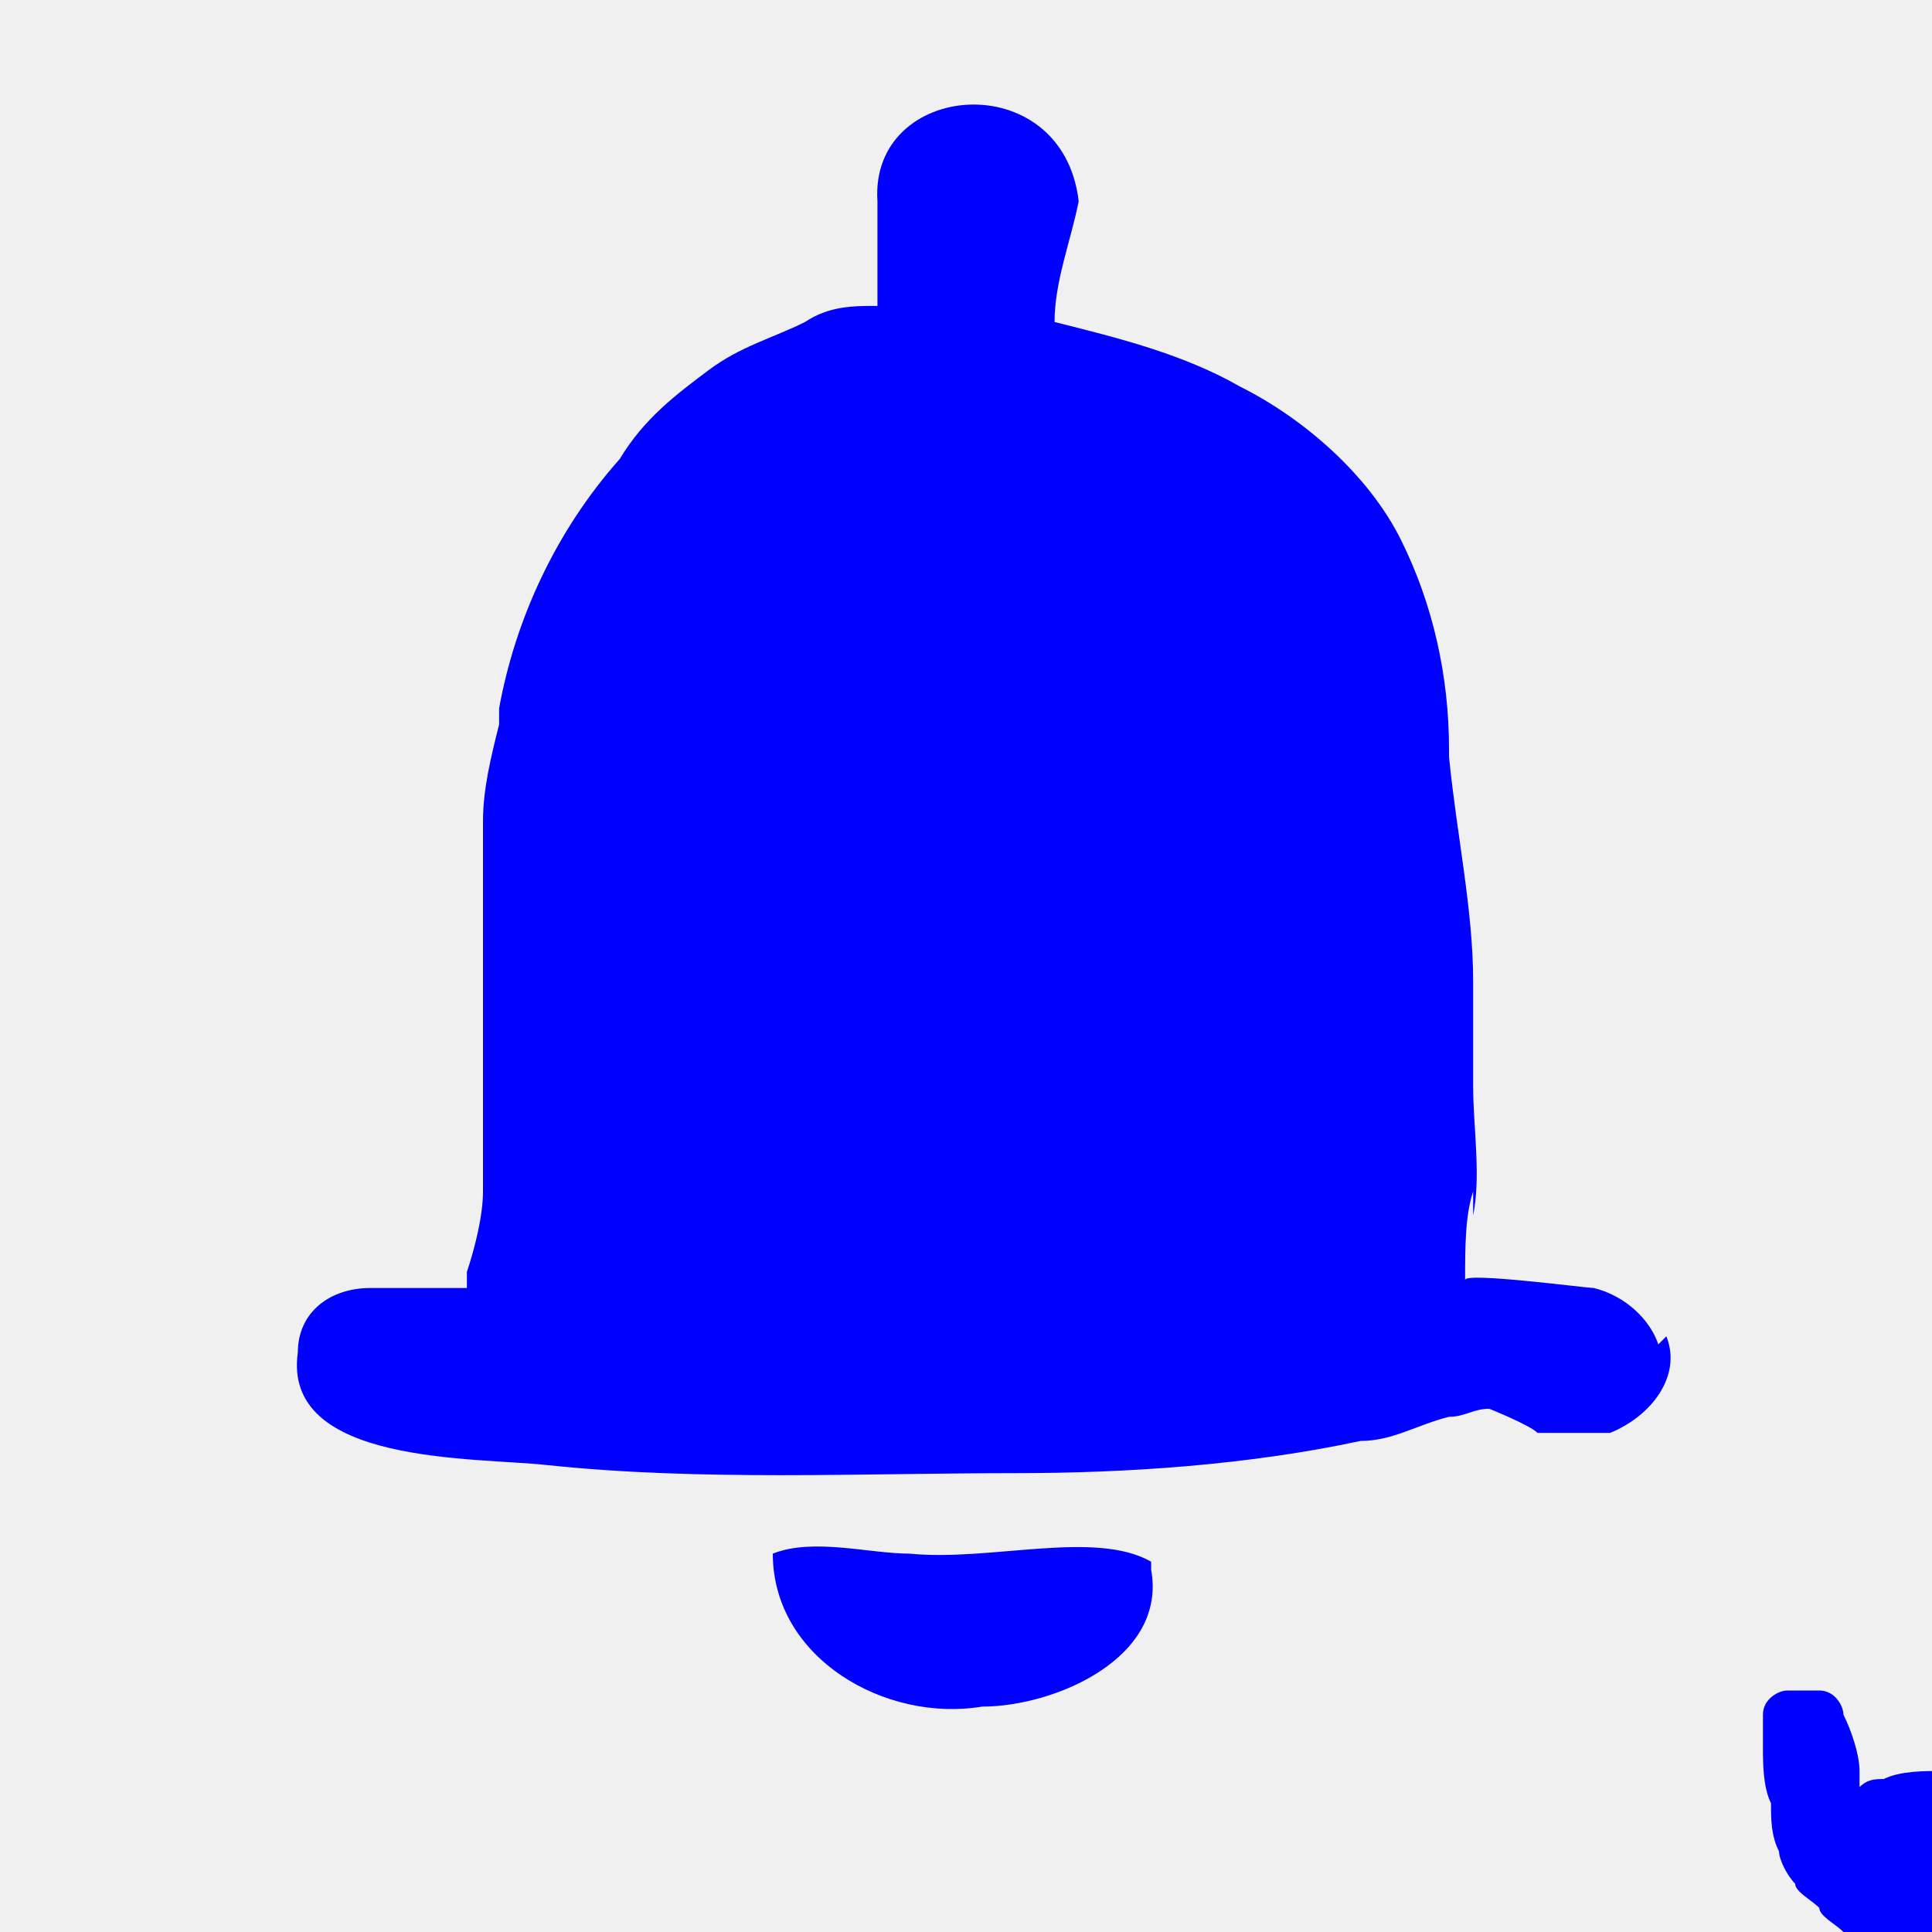
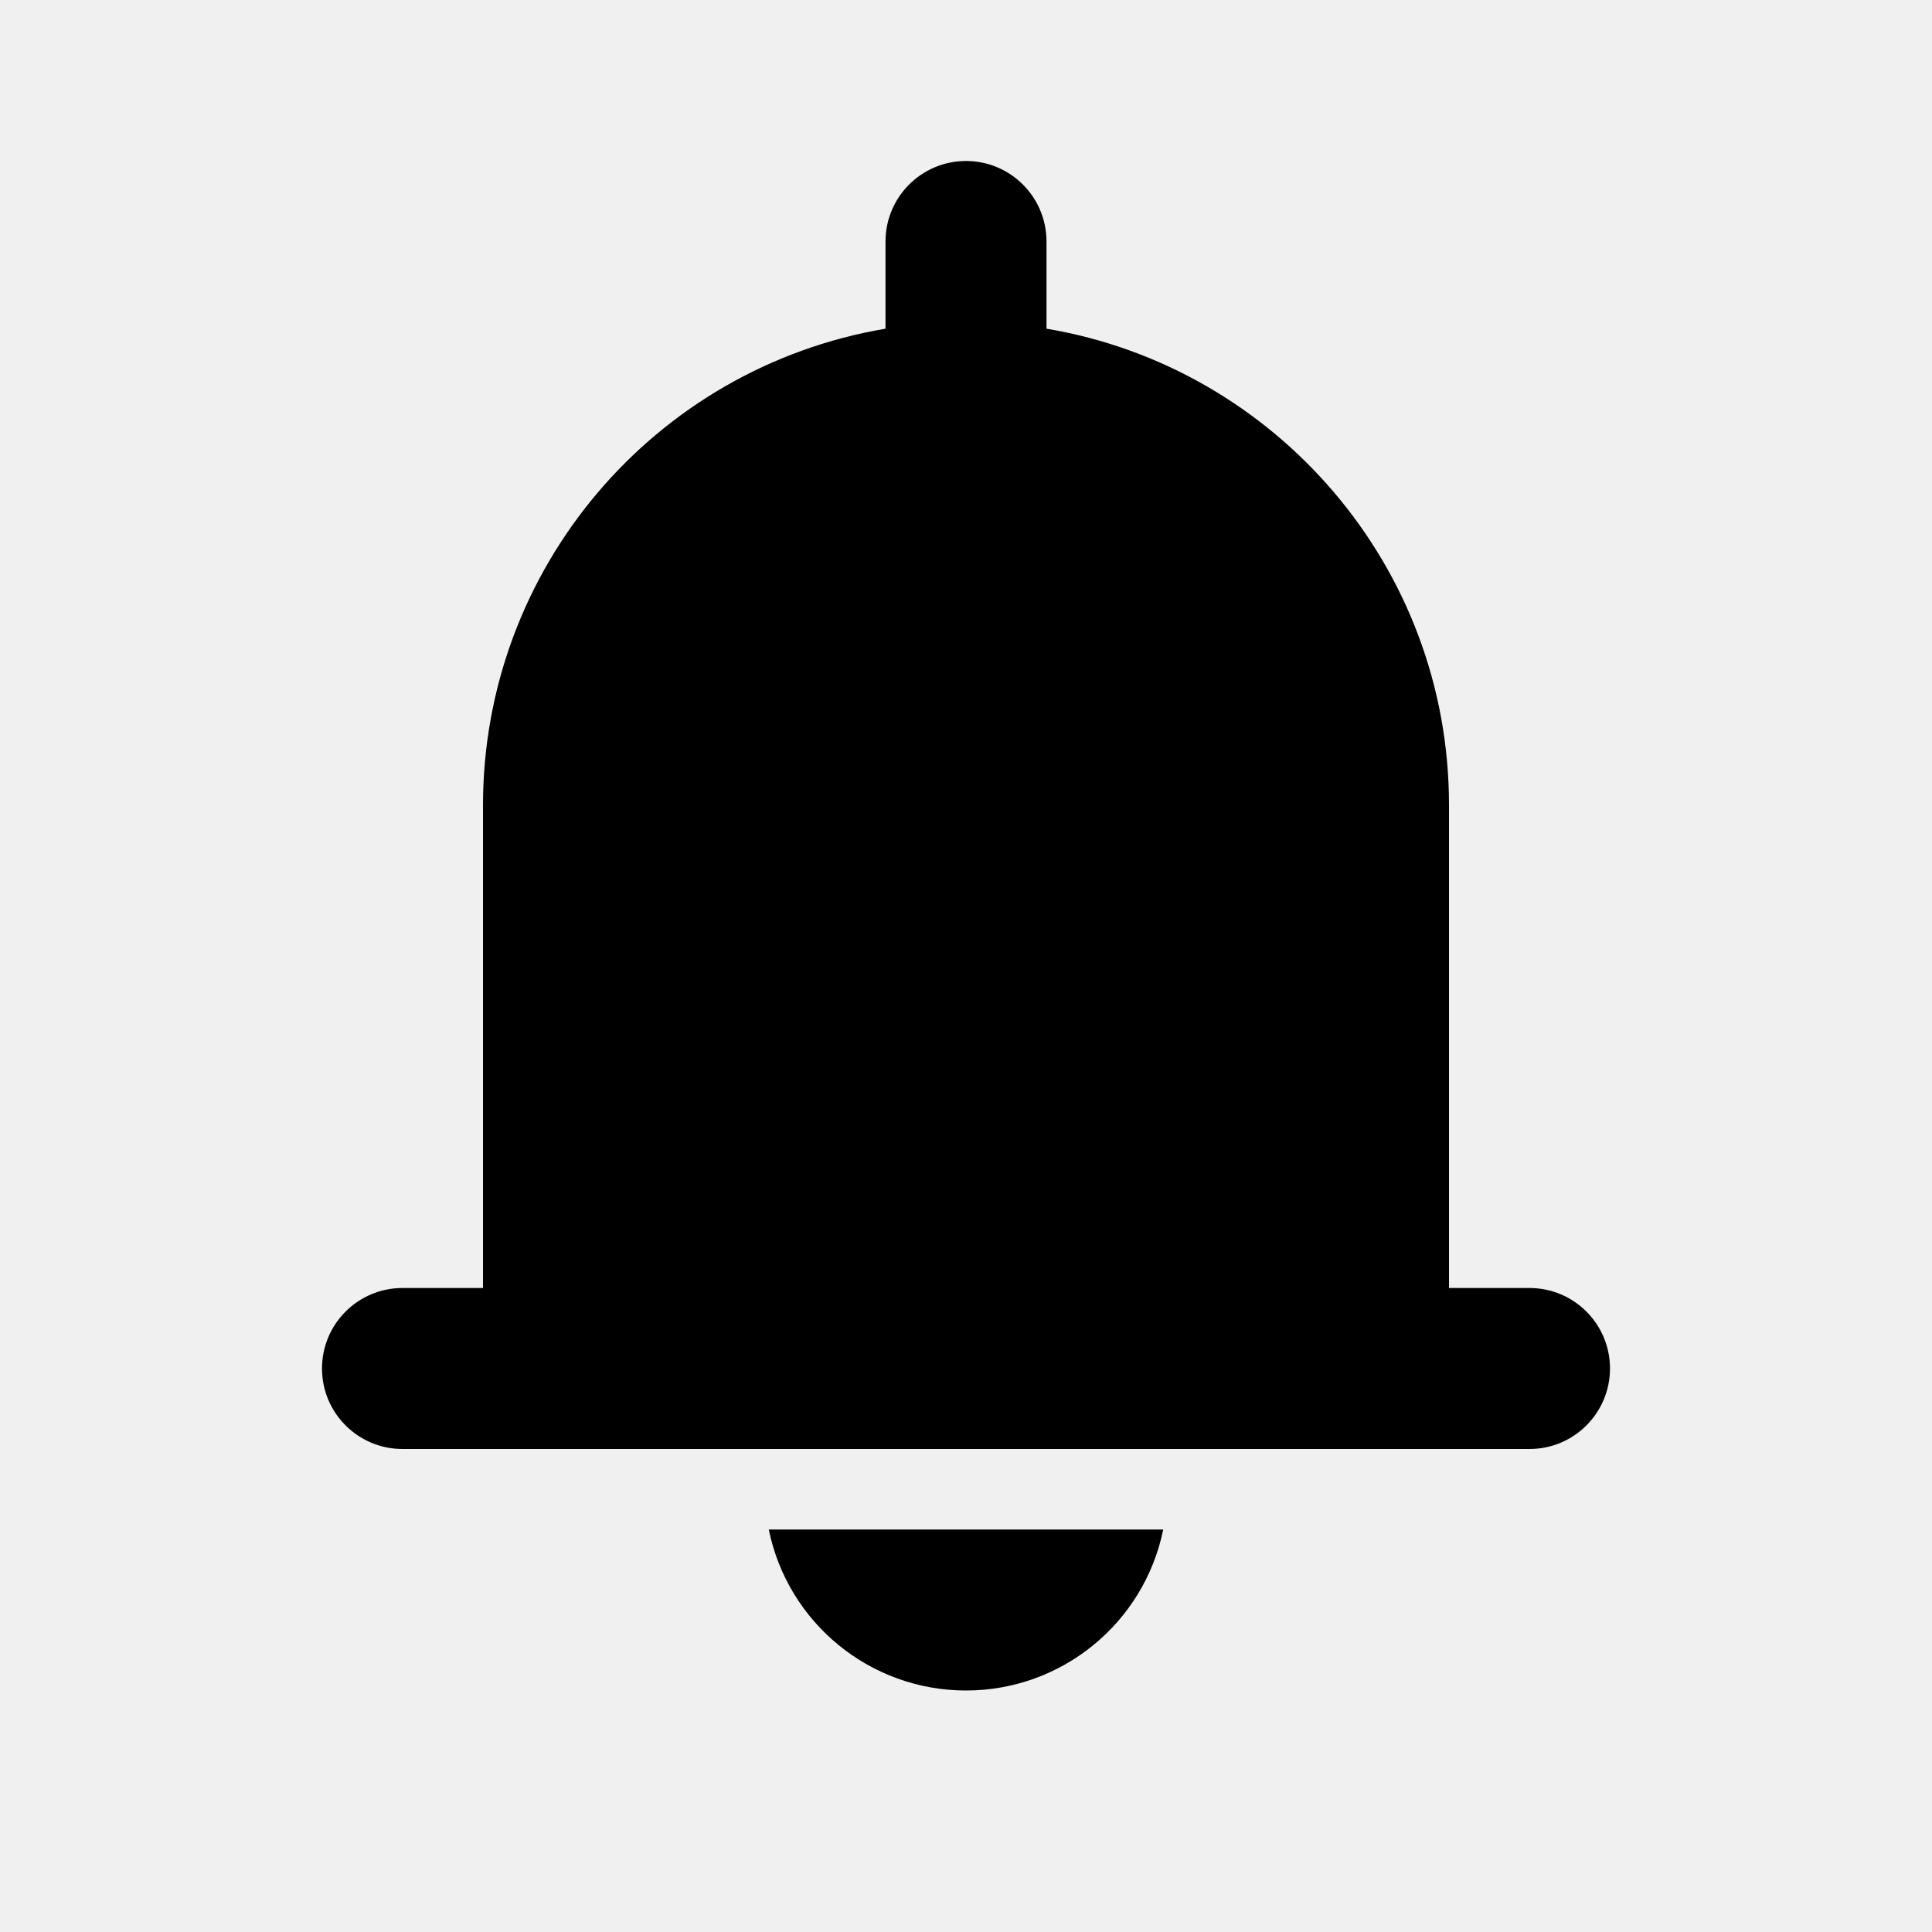
- <svg xmlns="http://www.w3.org/2000/svg" version="1.1" viewBox="0 0 24 24">
-   <defs>
-     <style>
-       .st0 {
-         fill: blue;
-       }
- 
-       .st1 {
-         fill: #fff;
-       }
- 
-       .st2 {
-         display: none;
-       }
-     </style>
-   </defs>
-   <g id="Layer_1" class="st2">
-     <path d="M12,2c-.6,0-1,.4-1,1v1.1c-2.9.5-5,3-5,5.9v6h-1c-.6,0-1,.4-1,1s.4,1,1,1h14c.6,0,1-.4,1-1s-.4-1-1-1h-1v-6c0-3-2.2-5.4-5-5.9v-1.1c0-.6-.4-1-1-1M12,21c-1.2,0-2.2-.8-2.4-2h4.9c-.2,1.2-1.3,2-2.5,2" />
-   </g>
-   <g id="Layer_2">
-     <path class="st1" d="M34.8,14.8c0-.2-.1-.4-.2-.6-.1-.4-.2-.7-.3-1.1-.1-.4-.2-.7-.3-1.1-.1-.4-.2-.7-.3-1.1,0-.2-.1-.4-.2-.6,0-.2-.1-.3-.2-.4,0-.1-.2-.3-.3-.4h-.1c0-.1,0-.1-.1-.2-.1,0-.3,0-.4,0-.2,0-.4.3-.4.6,0,.1,0,.3,0,.4,0,0,0,.2,0,.3,0,.2.1.4.2.5.1.4.2.7.3,1.1.1.4.2.7.3,1.1.1.4.2.7.4,1.1,0,.2.1.4.2.6,0,.1,0,.2.1.3,0,.1,0,.3.2.4,0,.1.2.2.3.3.1,0,.3,0,.4,0,.3,0,.5-.3.5-.6,0-.2,0-.5-.2-.7Z" />
-     <g>
-       <path class="st1" d="M51.5,8.8c0-.3,0-.6-.2-.9,0-.3-.2-.5-.3-.8-.2-.4-.5-.8-.8-1.2-.6-.7-1.5-1.3-2.4-1.7-.9-.4-2-.5-3-.5-1,0-2.1.2-3,.8-.9.5-1.5,1.3-2,2.2-.5.9-.8,1.9-.9,2.9,0,.5-.1,1.1-.1,1.6,0,.5,0,1.1.2,1.6,0,.5.2,1,.4,1.4.2.5.5,1,1,1.3.2.1.5.2.8.2.3,0,.5-.2.5-.5,0-.3-.2-.5-.5-.5.1,0,0,0,0,0,0,0,0,0,0,0,0,0,0,0,0,0,0,0,0,0,0,0,0,0,0,0,0,0,0,0,0,0,0,0,0,0,0,0,0,0,0,0,0,0,0,0,0,0,0-.1-.1-.2,0,0,0,0,0,0,0,0,0,0,0,0,0-.2-.1-.4-.2-.6,0-.3-.2-.7-.2-1,0,0,0,0,0-.1,0,0,0,0,0,0,0,0,0-.2,0-.3,0-.2,0-.4,0-.5,0-.3,0-.7,0-1,0-.2,0-.3,0-.5,0,0,0-.1,0-.2,0,0,0,0,0,0,0,0,0,0,0-.1.1-.7.3-1.4.6-2,0,0,0,0,0-.1,0,0,0-.1,0-.2,0-.1.1-.3.2-.4,0-.1.2-.3.2-.4,0,0,0,0,0,0,0,0,0,0,0,0,0,0,.1-.1.2-.2,0-.1.2-.2.3-.3,0,0,.1,0,.2-.1,0,0,0,0,0,0,0,0,0,0,.1,0,.1,0,.3-.2.4-.3,0,0,0,0,.1,0,0,0,0,0,0,0,0,0,.1,0,.2,0,.3-.1.7-.2,1-.2,0,0,0,0,0,0,0,0,0,0,0,0,0,0,0,0,0,0,0,0,.2,0,.2,0,.2,0,.3,0,.5,0,.2,0,.3,0,.5,0,0,0,.2,0,.2,0,0,0,0,0,.1,0,0,0,0,0,0,0,0,0,0,0,0,0,.3,0,.7.1,1,.2,0,0,.2,0,.3,0,0,0,0,0,0,0,0,0,0,0,0,0,.2,0,.3.2.5.2.1,0,.3.2.4.3,0,0,0,0,0,0,0,0,0,0,0,0,0,0,.1.1.2.2.1.1.2.2.4.4,0,0,.1.1.2.2,0,0,0,0,0,0,0,0,0,0,0,0,0,0,0,0,0,0,0,0,0,0,0,0,0,0,0,0,0,0,0,0,0,0,0,0,0,0,0,0,0,0,.2.3.3.5.5.8.1.3.2.6.2.9,0,.5,0,1.1,0,1.6,0,.6,0,1.1-.1,1.7,0,.6,0,1.1-.1,1.7,0,.2,0,.3,0,.5-.4.2-.6.5-.4.9.1.5.4.8.8,1.1.5.3,1.2,0,1.3-.5,0-.3,0-.7.1-1,0-.3,0-.6,0-.8,0-.6.1-1.1.1-1.7,0-.6,0-1.1.1-1.7,0-.5,0-1.1,0-1.6Z" />
-       <path class="st1" d="M49,6.9s0,0,0,0,0,0,0,0c0,0,0,0,0,0,0,0,0,0,0,0,0,0,0,0,0,0Z" />
-       <path class="st1" d="M44.1,5.2c0,0-.2,0,0,0h0Z" />
-     </g>
-     <g>
-       <path class="st0" d="M23.7,24.3s0,0,0,0c0,0,0,0-.1,0,0,0,.1,0,.2,0Z" />
-       <path class="st0" d="M26.5,22.7s0,0,0-.1c0,0,0,0,0-.1,0,0,0,0,0-.1,0,0,0-.1-.1-.2,0,0-.2-.2-.3-.2,0,0-.2,0-.3,0,0,0-.2,0-.3,0-.2,0-.4,0-.6,0-.3,0-.5,0-.8,0-.2,0-.5,0-.7.1-.1,0-.2,0-.3.1,0,0,0,0,0,0,0,0,0-.1,0-.2,0-.2-.1-.5-.2-.7,0-.1-.1-.3-.3-.3-.1,0-.3,0-.4,0-.1,0-.3.1-.3.3,0,0,0,0,0,.1,0,0,0,.2,0,.3,0,.2,0,.5.1.7,0,.2,0,.4.1.6,0,.1.1.3.2.4,0,.1.2.2.3.3,0,.1.2.2.3.3,0,0,.2.1.2.1.1,0,.3.1.4.2.1,0,.3,0,.4,0,.2,0,.4,0,.7,0,.3,0,.5,0,.8-.1.2,0,.5-.1.7-.2,0,0,.2-.1.2-.2,0,0,0,0,.1,0,.1-.2.2-.3.3-.5,0-.2,0-.3,0-.5Z" />
-     </g>
-     <g>
-       <path class="st0" d="M18,9.5c0,0,0,.1,0,.2v-.2s0,0,0,0c0,0,0,0,0,0Z" />
-       <path class="st0" d="M20.6,16.7c-.1-.3-.4-.6-.8-.7-.1,0-1.6-.2-1.6-.1,0-.4,0-.8.1-1.1,0,.1,0,.2,0,.3.1-.5,0-1.1,0-1.6,0-.4,0-.9,0-1.3,0-.9-.2-1.8-.3-2.8,0,0,0-.1,0-.2,0,0,0,0,0,.1,0-.9-.2-1.8-.6-2.6-.4-.8-1.2-1.5-2-1.9-.7-.4-1.5-.6-2.3-.8,0-.5.2-1,.3-1.5h0c-.2-1.7-2.6-1.5-2.5,0,0,.4,0,.8,0,1.3-.3,0-.6,0-.9.2-.4.2-.8.3-1.2.6-.4.3-.8.6-1.1,1.1,0,0,0,0,0,0-.8.9-1.3,2-1.5,3.1,0,0,0,.1,0,.2-.1.4-.2.8-.2,1.2,0,0,0,0,0,.1,0,.8,0,1.7,0,2.5,0,.7,0,1.3,0,2,0,.3-.1.7-.2,1,0,0,0,.1,0,.2-.3,0-.5,0-.8,0-.1,0-.3,0-.4,0-.5,0-.9.3-.9.8-.2,1.4,2.2,1.3,3.1,1.4,1.9.2,3.9.1,5.8.1,1.4,0,2.9-.1,4.3-.4.4,0,.7-.2,1.1-.3.2,0,.3-.1.5-.1,0,0,.5.2.6.3.3,0,.6,0,.9,0,.5-.2.9-.7.7-1.2Z" />
-       <path class="st0" d="M14.3,19.4c-.7-.4-2,0-3-.1-.5,0-1.2-.2-1.7,0,0,1.3,1.4,2.1,2.6,1.9.9,0,2.3-.6,2.1-1.7h0Z" />
-     </g>
-   </g>
+ <svg width="24" height="24" viewBox="0 0 24 24">
+   <path d="M12 2a1 1 0 0 0-1 1v1.083A6.005 6.005 0 0 0 6 10v6H5a1 1 0 1 0 0 2h14a1 1 0 1 0 0-2h-1v-6c0-2.97-2.164-5.44-5-5.917V3a1 1 0 0 0-1-1m0 19a2.5 2.5 0 0 1-2.45-2h4.9A2.5 2.5 0 0 1 12 21" />
</svg>
